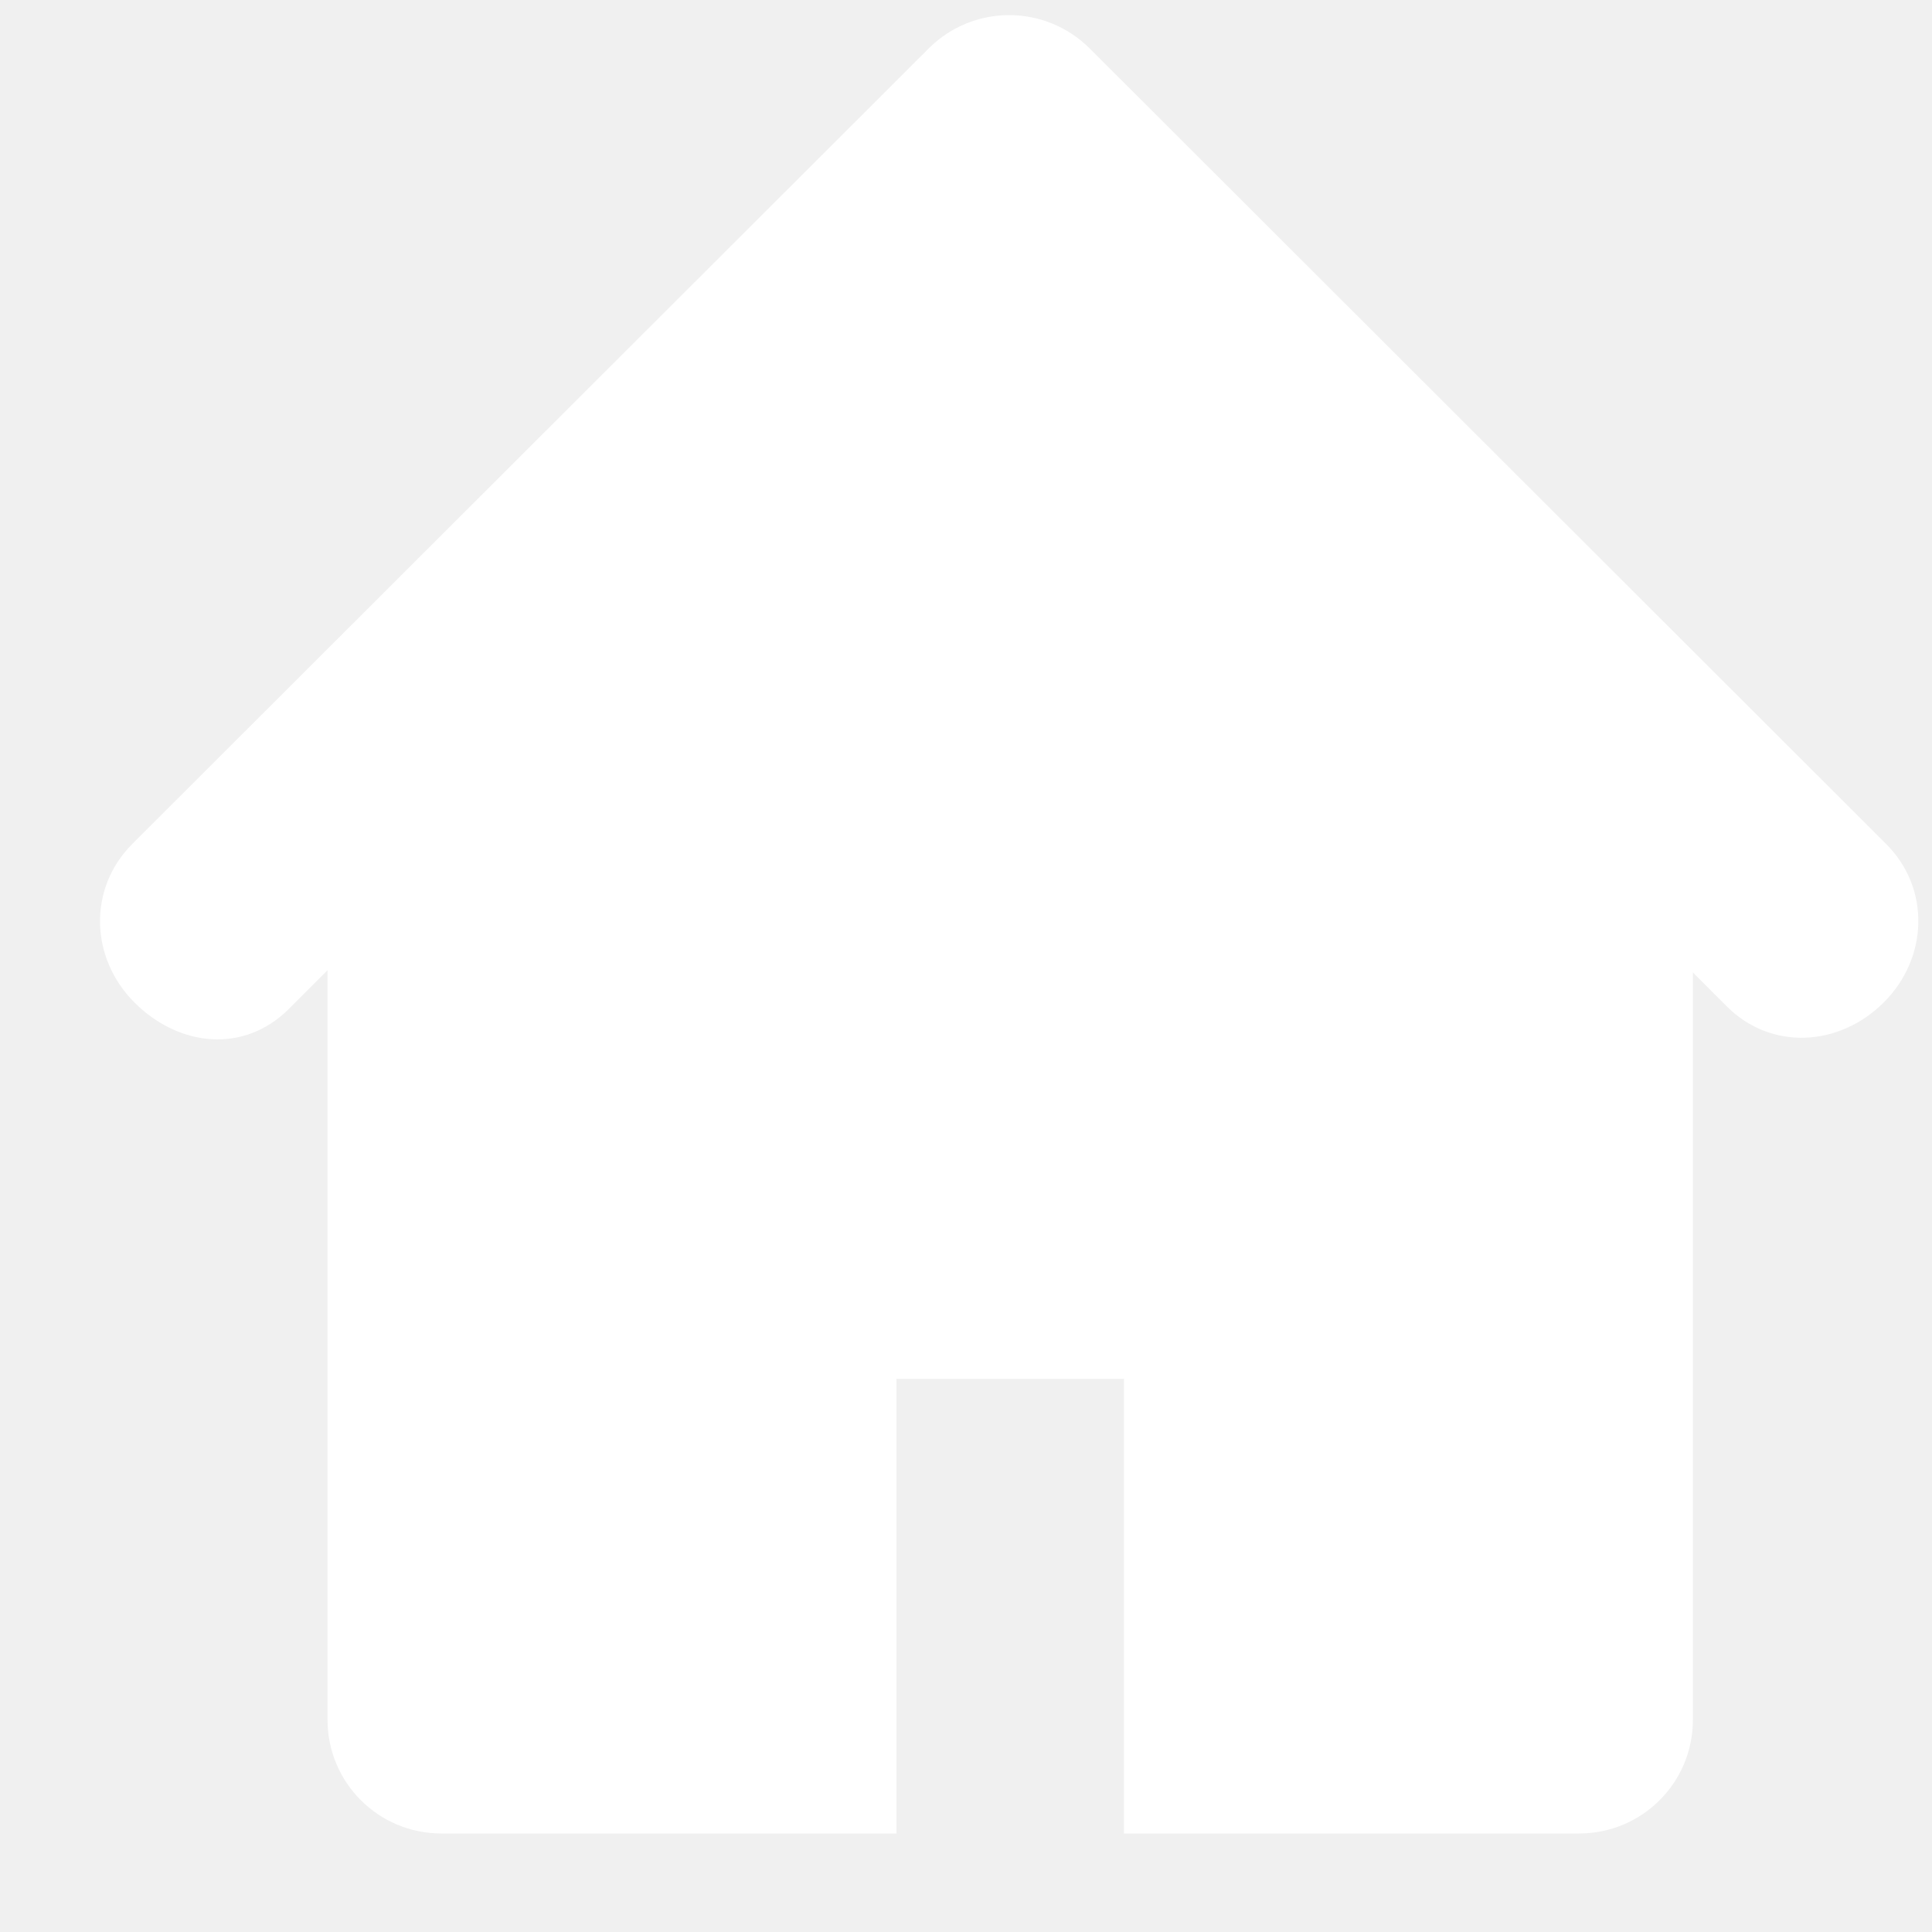
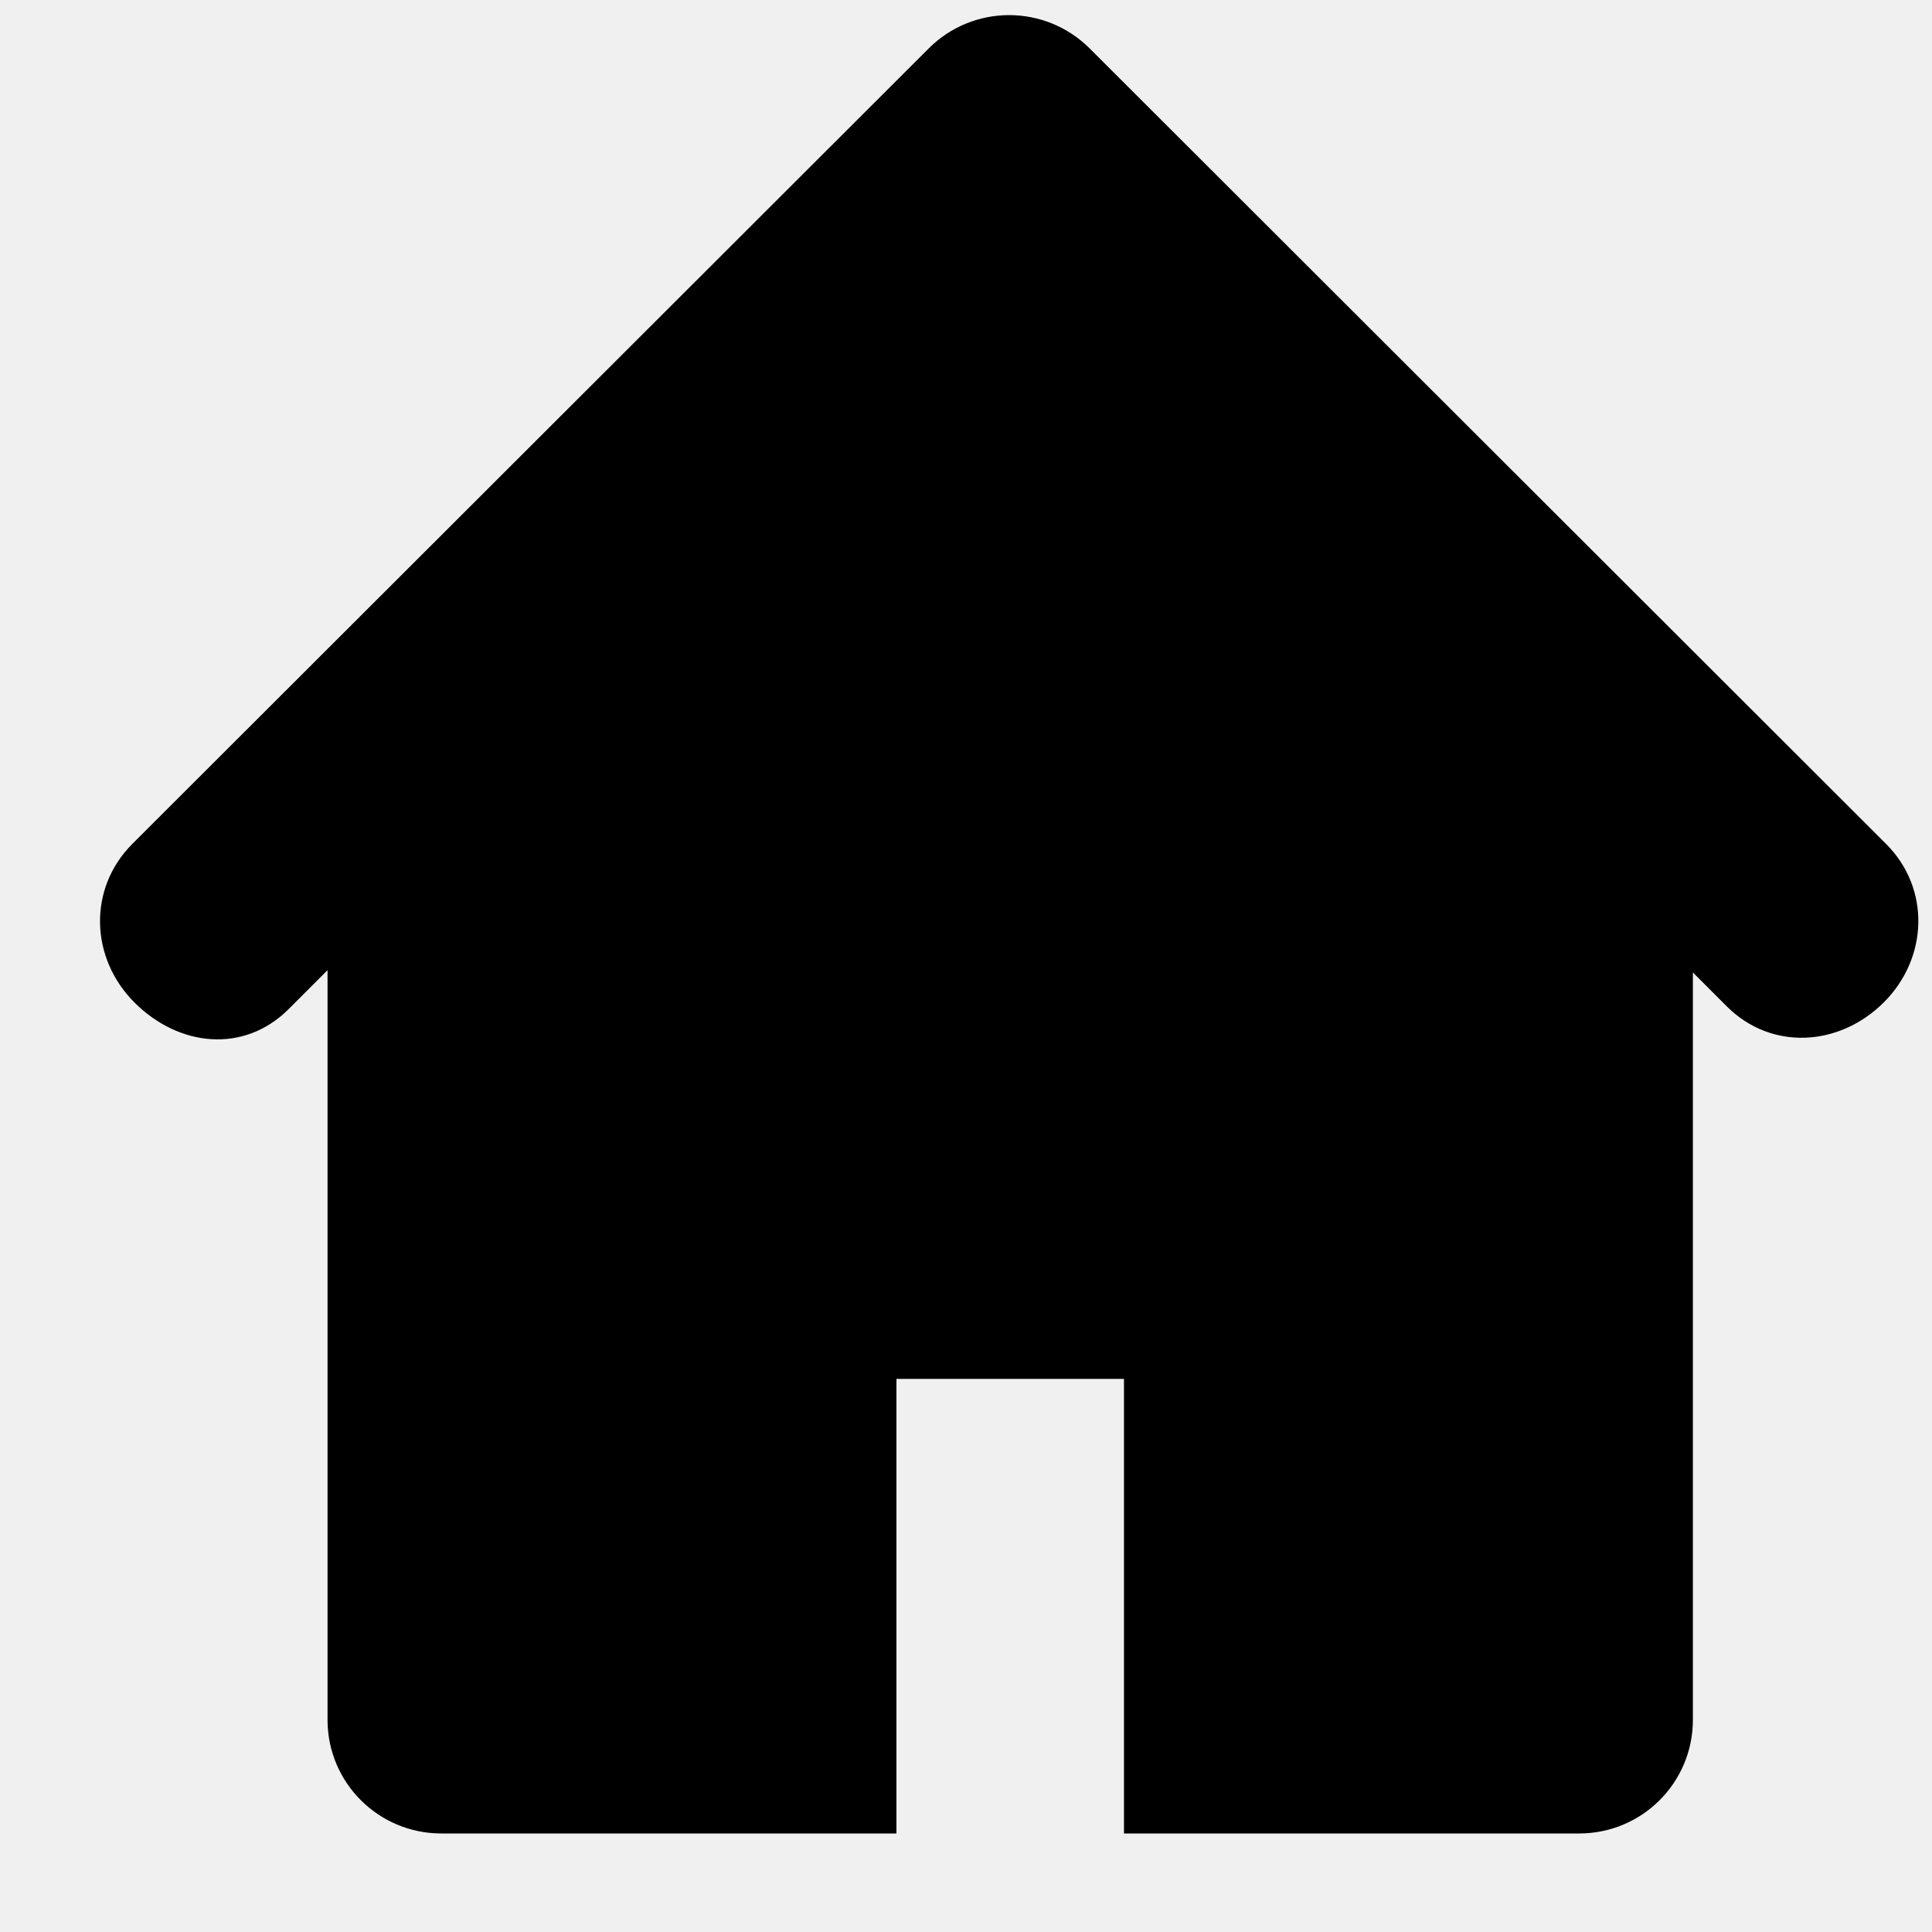
- <svg xmlns="http://www.w3.org/2000/svg" width="17" height="17" viewBox="0 0 17 17" fill="none">
-   <path d="M16.596 7.426L9.588 0.426C9.392 0.231 9.136 0.133 8.88 0.133C8.624 0.133 8.367 0.231 8.172 0.426L1.164 7.426C0.773 7.818 0.792 8.43 1.183 8.821C1.575 9.213 2.148 9.271 2.54 8.879L2.882 8.537V15.133C2.882 15.686 3.33 16.133 3.883 16.133H7.888V12.133H9.89V16.133H13.895C14.449 16.133 14.896 15.686 14.896 15.133V8.557L15.195 8.856C15.586 9.246 16.184 9.211 16.576 8.82C16.967 8.43 16.988 7.817 16.596 7.426Z" fill="white" />
+ <svg xmlns="http://www.w3.org/2000/svg" width="17" height="17" viewBox="0 0 17 17">
+   <path d="M16.596 7.426L9.588 0.426C9.392 0.231 9.136 0.133 8.88 0.133C8.624 0.133 8.367 0.231 8.172 0.426L1.164 7.426C0.773 7.818 0.792 8.43 1.183 8.821C1.575 9.213 2.148 9.271 2.54 8.879L2.882 8.537V15.133C2.882 15.686 3.33 16.133 3.883 16.133H7.888V12.133H9.89V16.133H13.895C14.449 16.133 14.896 15.686 14.896 15.133V8.557L15.195 8.856C15.586 9.246 16.184 9.211 16.576 8.82C16.967 8.43 16.988 7.817 16.596 7.426Z" />
</svg>
